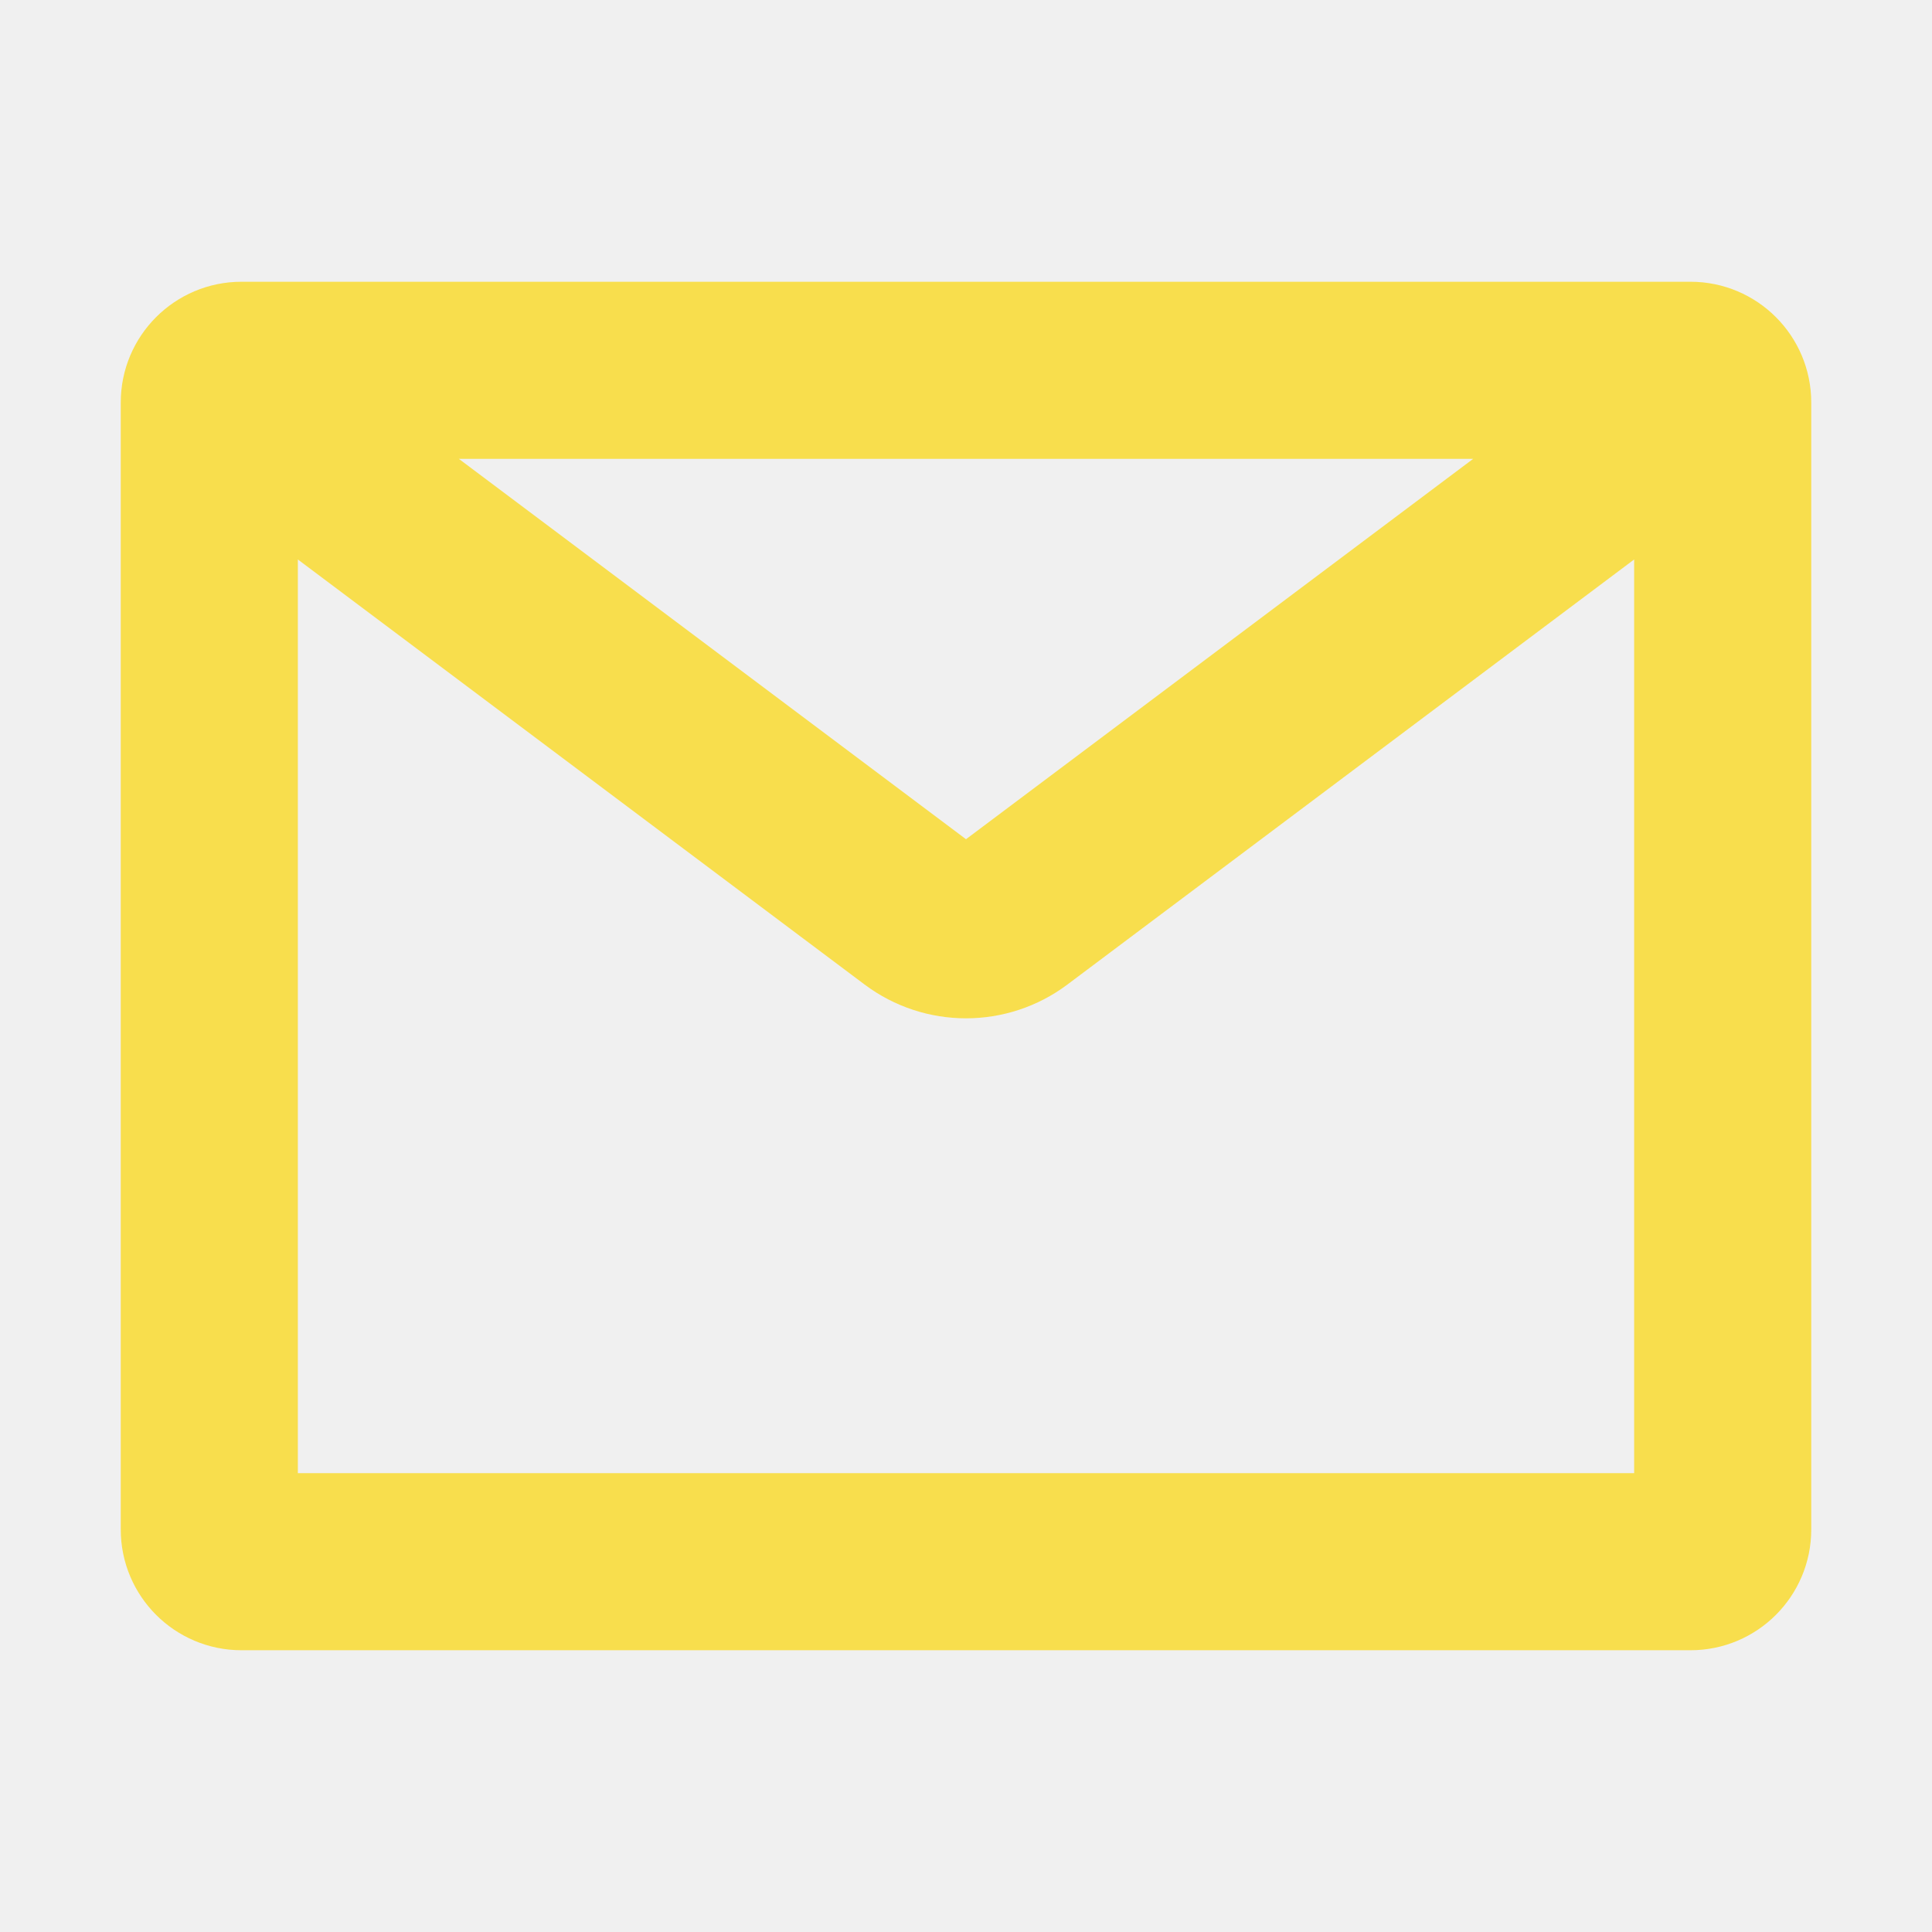
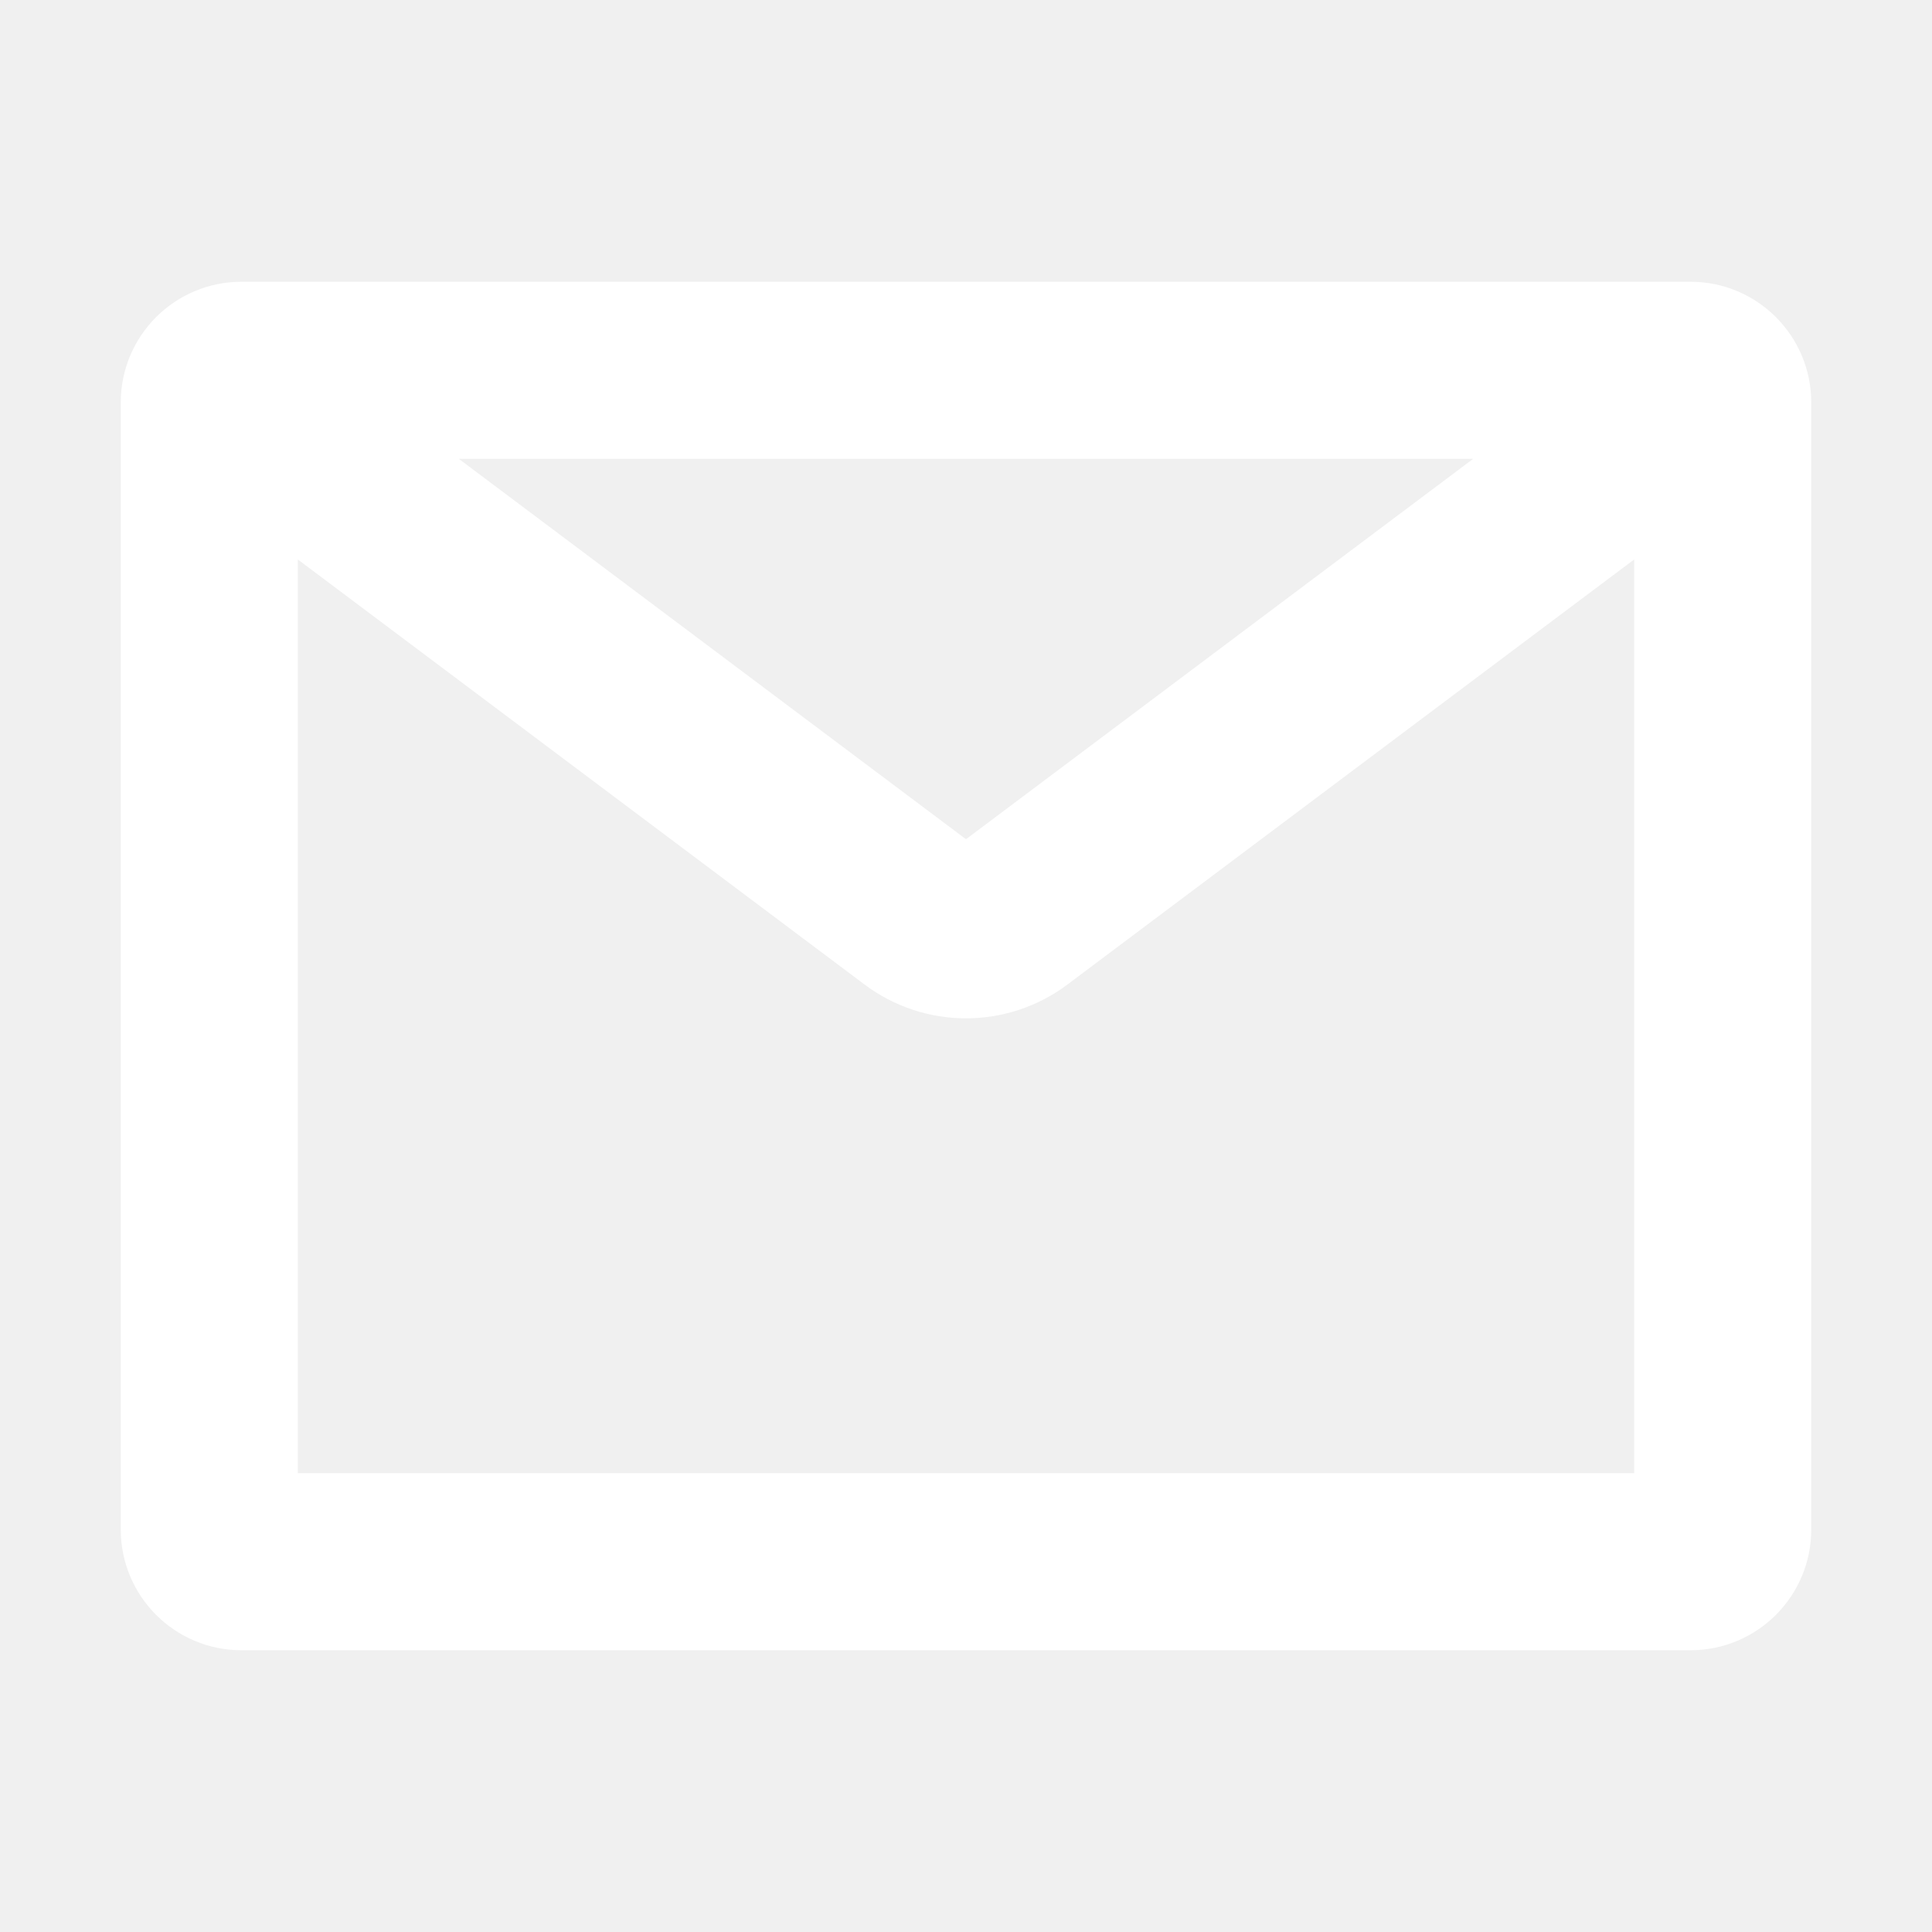
<svg xmlns="http://www.w3.org/2000/svg" width="24" height="24" viewBox="0 0 24 24">
-   <path fill="#F8DE4D" stroke="#F8DE4D" stroke-width="1" fill-rule="evenodd" d="m4.2 5.2l7.56 5.67a.4.4 0 0 0 .48 0L19.8 5.2zm16.6.75l-7.84 5.88a1.6 1.6 0 0 1-1.92 0L3.2 5.95V18.8h17.6zM3 4h18a1 1 0 0 1 1 1v14a1 1 0 0 1-1 1H3a1 1 0 0 1-1-1V5a1 1 0 0 1 1-1" />
+   <path fill="white" stroke="white" stroke-width="1" fill-rule="evenodd" d="m4.2 5.2l7.56 5.67a.4.4 0 0 0 .48 0L19.8 5.2zm16.6.75l-7.84 5.88a1.6 1.6 0 0 1-1.92 0L3.2 5.95V18.8h17.6zM3 4h18a1 1 0 0 1 1 1v14a1 1 0 0 1-1 1H3a1 1 0 0 1-1-1V5a1 1 0 0 1 1-1" />
</svg>
